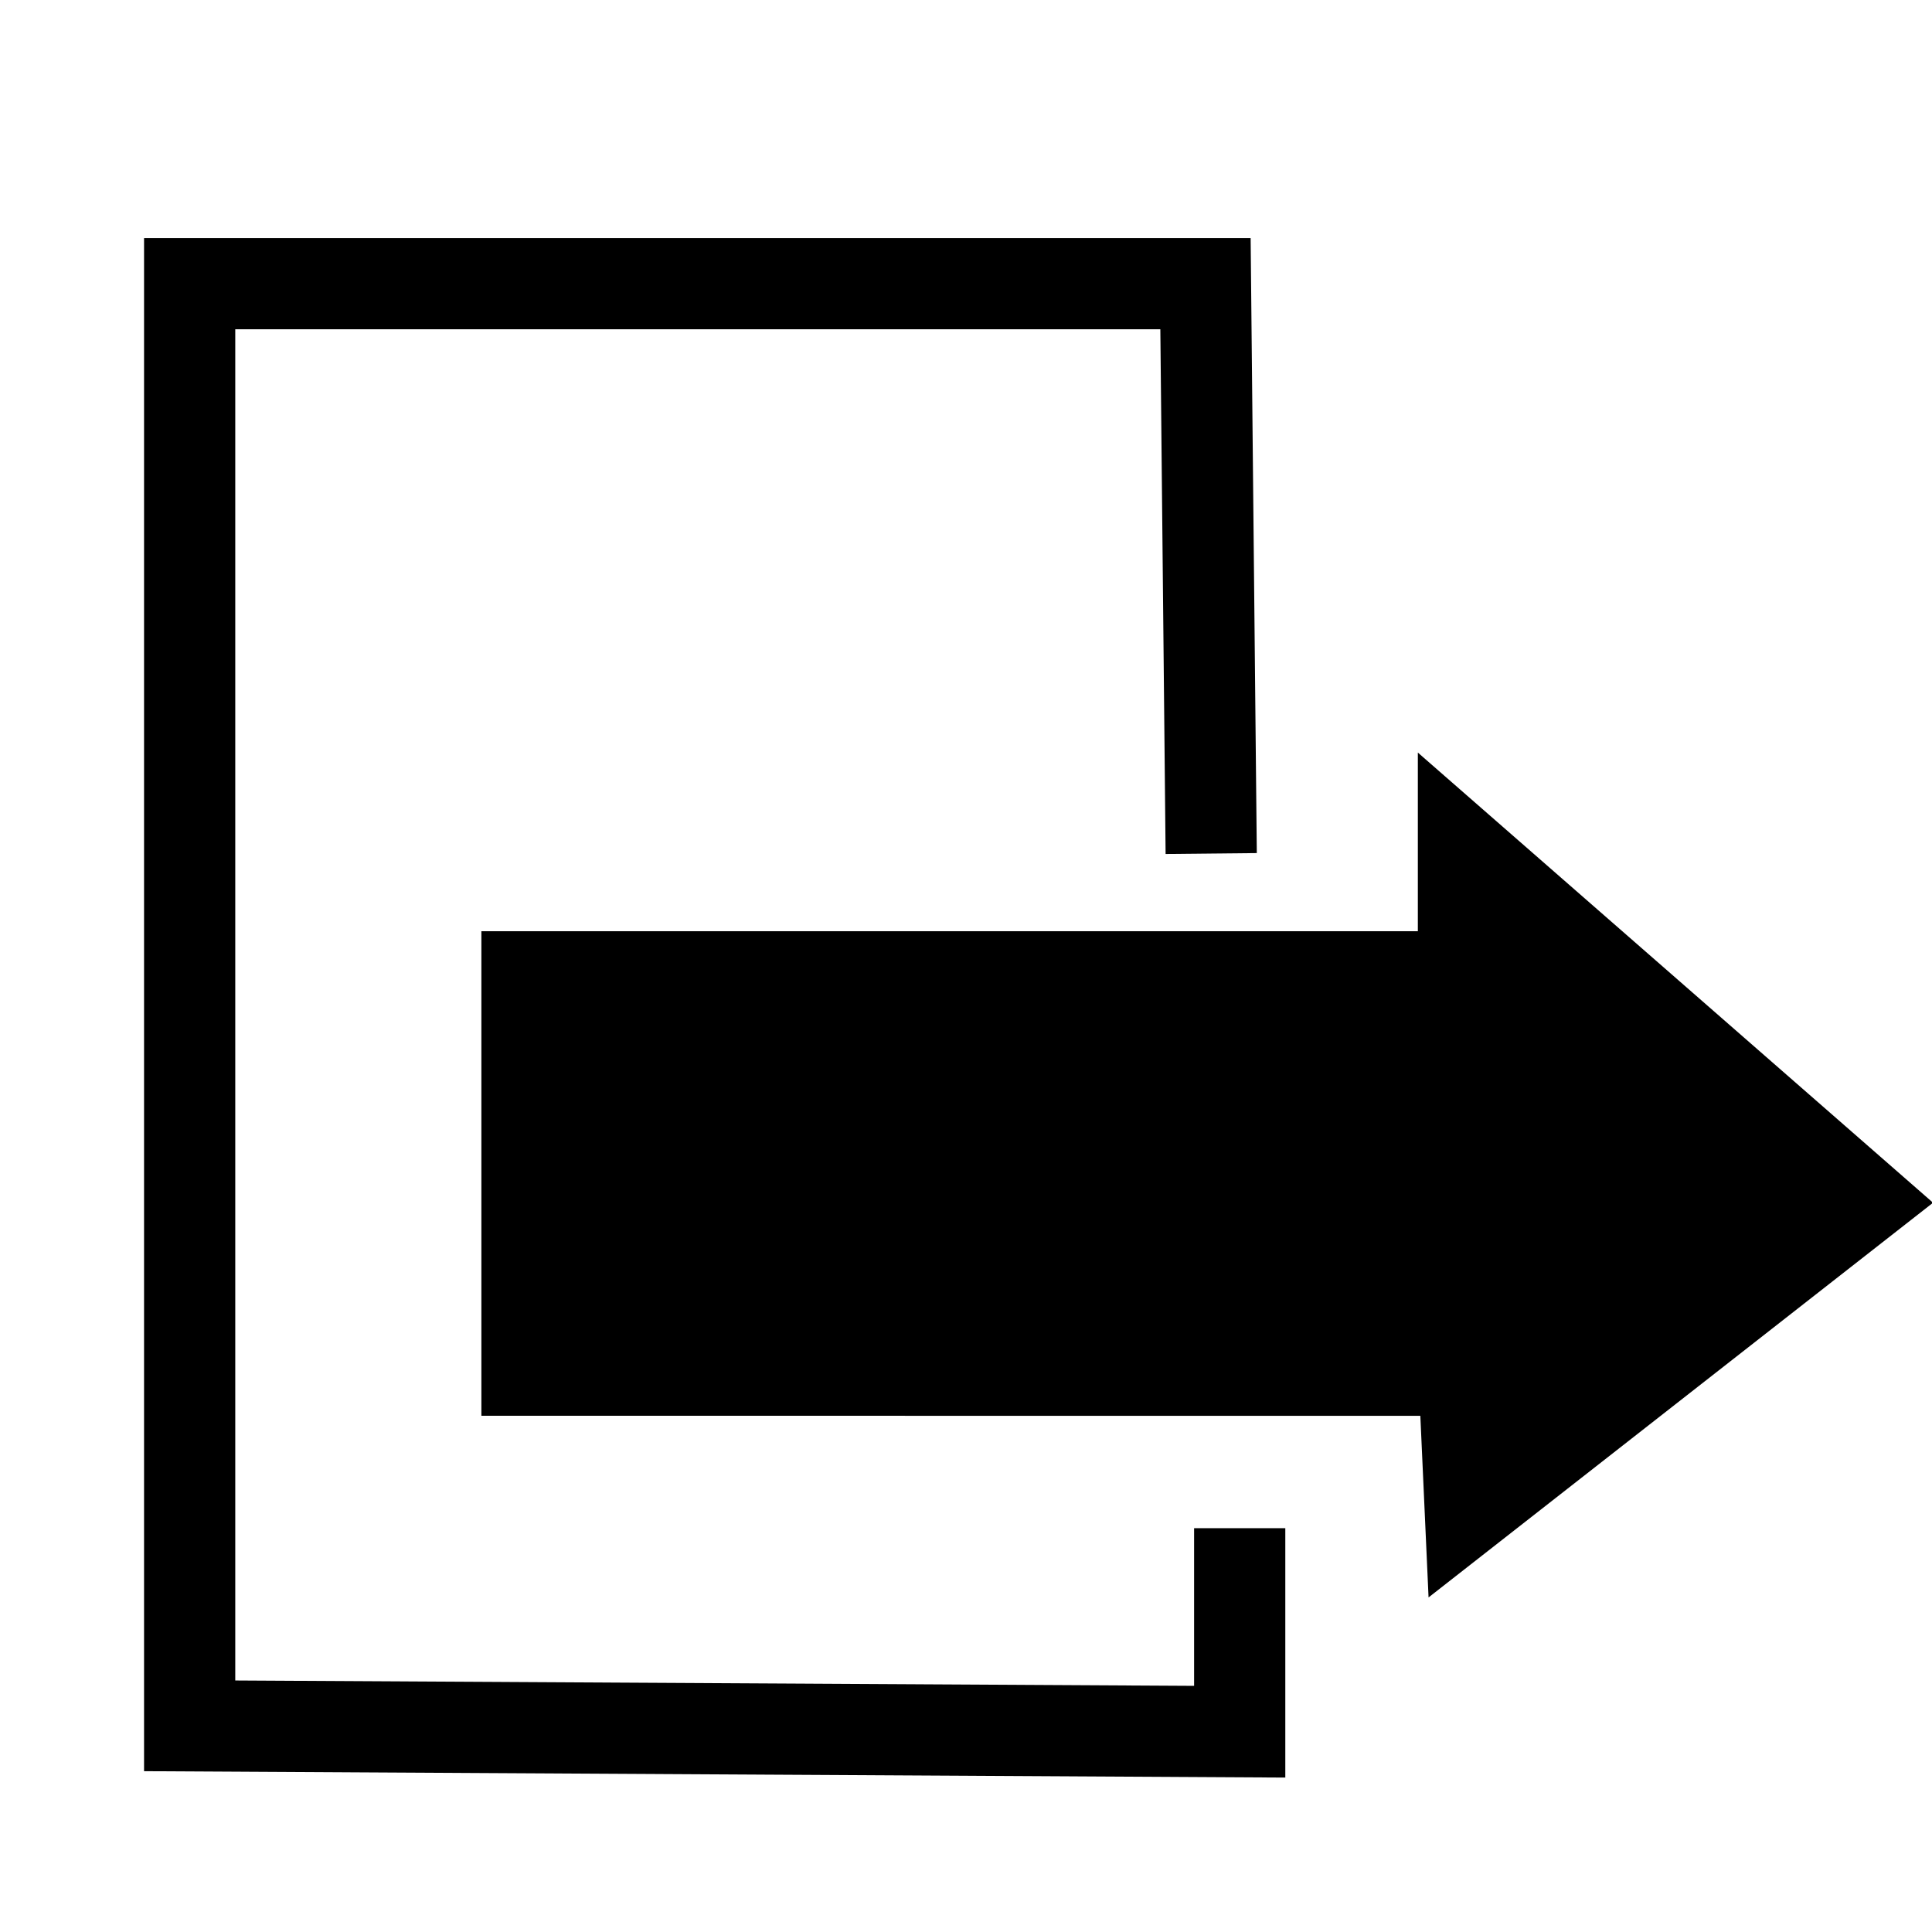
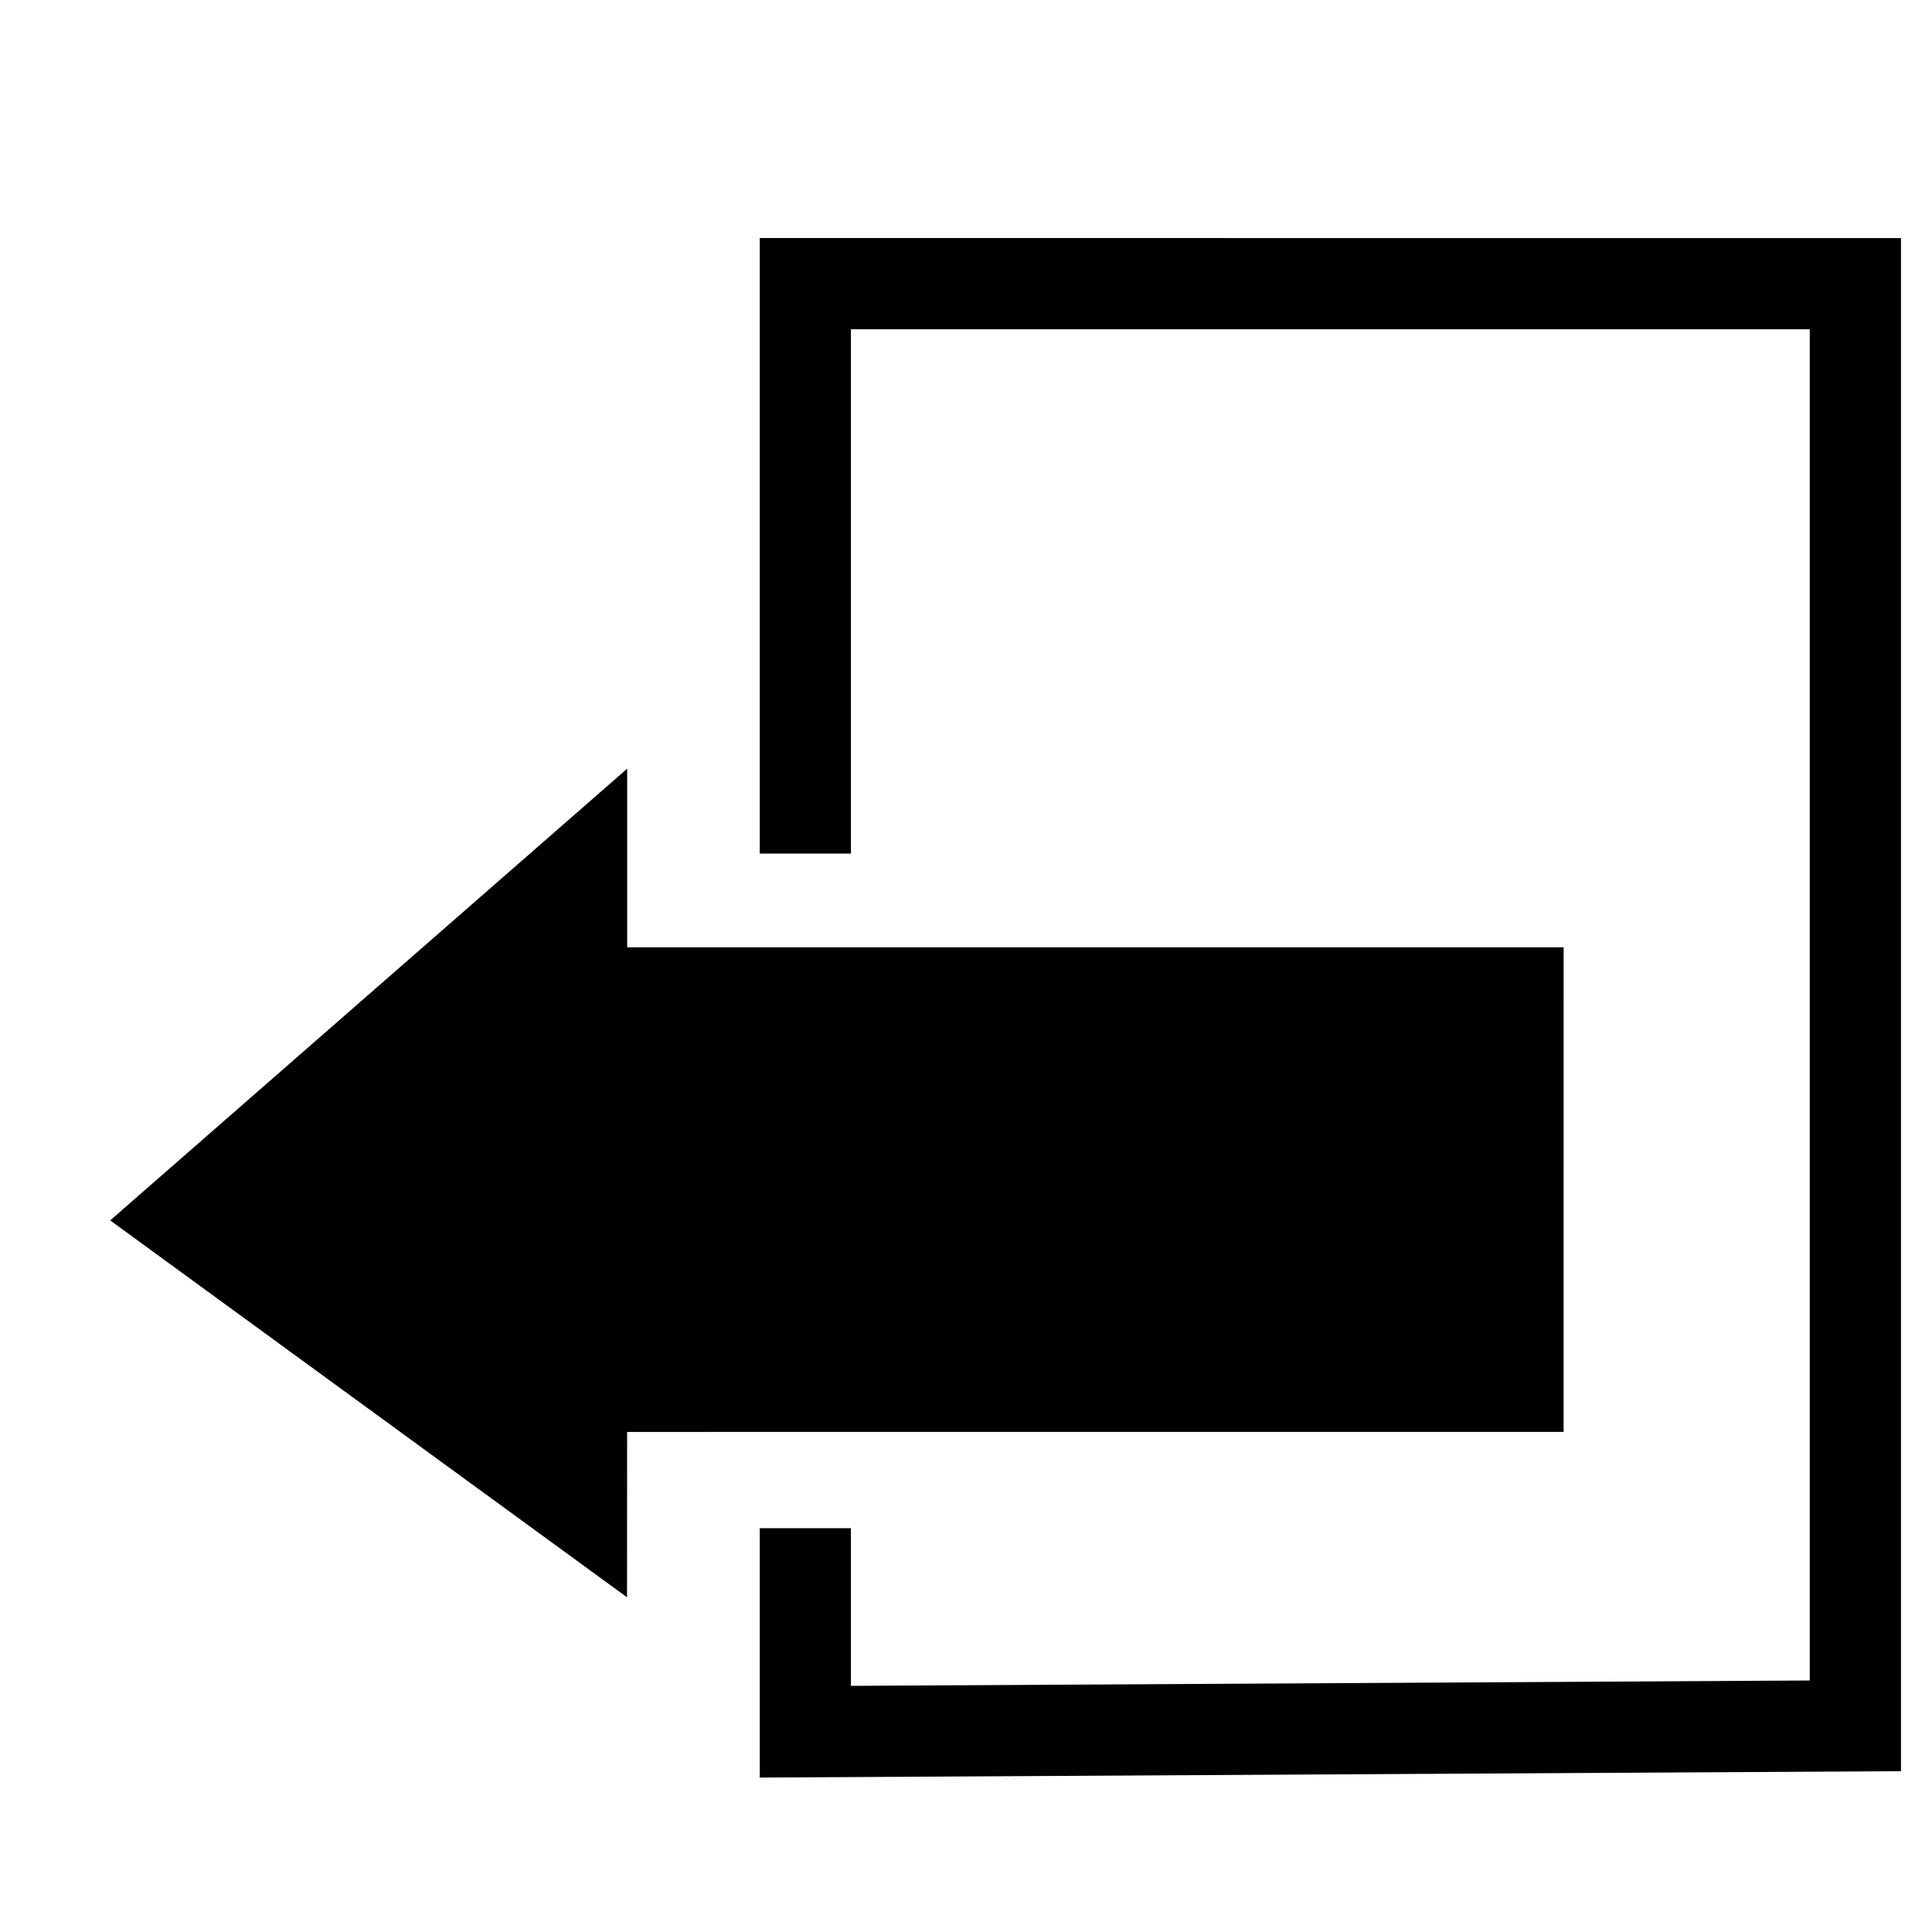
<svg xmlns="http://www.w3.org/2000/svg" width="24" height="24" id="svg2" version="1.1">
  <defs id="defs4" />
  <g id="layer1" transform="translate(0,-1028.362)">
-     <path style="fill:none;stroke:#000000;stroke-width:1.133px;stroke-linecap:butt;stroke-linejoin:miter;stroke-opacity:1" d="m 15.4,1047.346 0,2.528 -13.044,-0.073 0,-17.915 12.619,0 0.071,7.079" id="path3098" />
-     <path style="fill:#000000;fill-opacity:1;stroke:#000000;stroke-width:1.4px;stroke-linecap:butt;stroke-linejoin:miter;stroke-opacity:1" d="m 6.68,1040.63 11.633,0 0,-1.378 4.602,4.021 -4.531,3.545 -0.071,-1.568 -11.633,-7e-4 z" id="path3100" />
+     <path style="fill:none;stroke:#000000;stroke-width:1.133px;stroke-linecap:butt;stroke-linejoin:miter;stroke-opacity:1" d="m 10.004,1047.346 2.7e-5,2.528 13.044,-0.073 0,-17.915 -13.044,-5e-4 0,7.08" id="path3098" />
+     <path style="fill:#000000;fill-opacity:1;stroke:#000000;stroke-width:1.4px;stroke-linecap:butt;stroke-linejoin:miter;stroke-opacity:1" d="m 18.724,1040.83 -11.633,0 0,-1.378 -4.602,4.021 4.601,3.355 7.545e-4,-1.378 11.633,-7e-4 z" id="path3100" />
  </g>
</svg>
